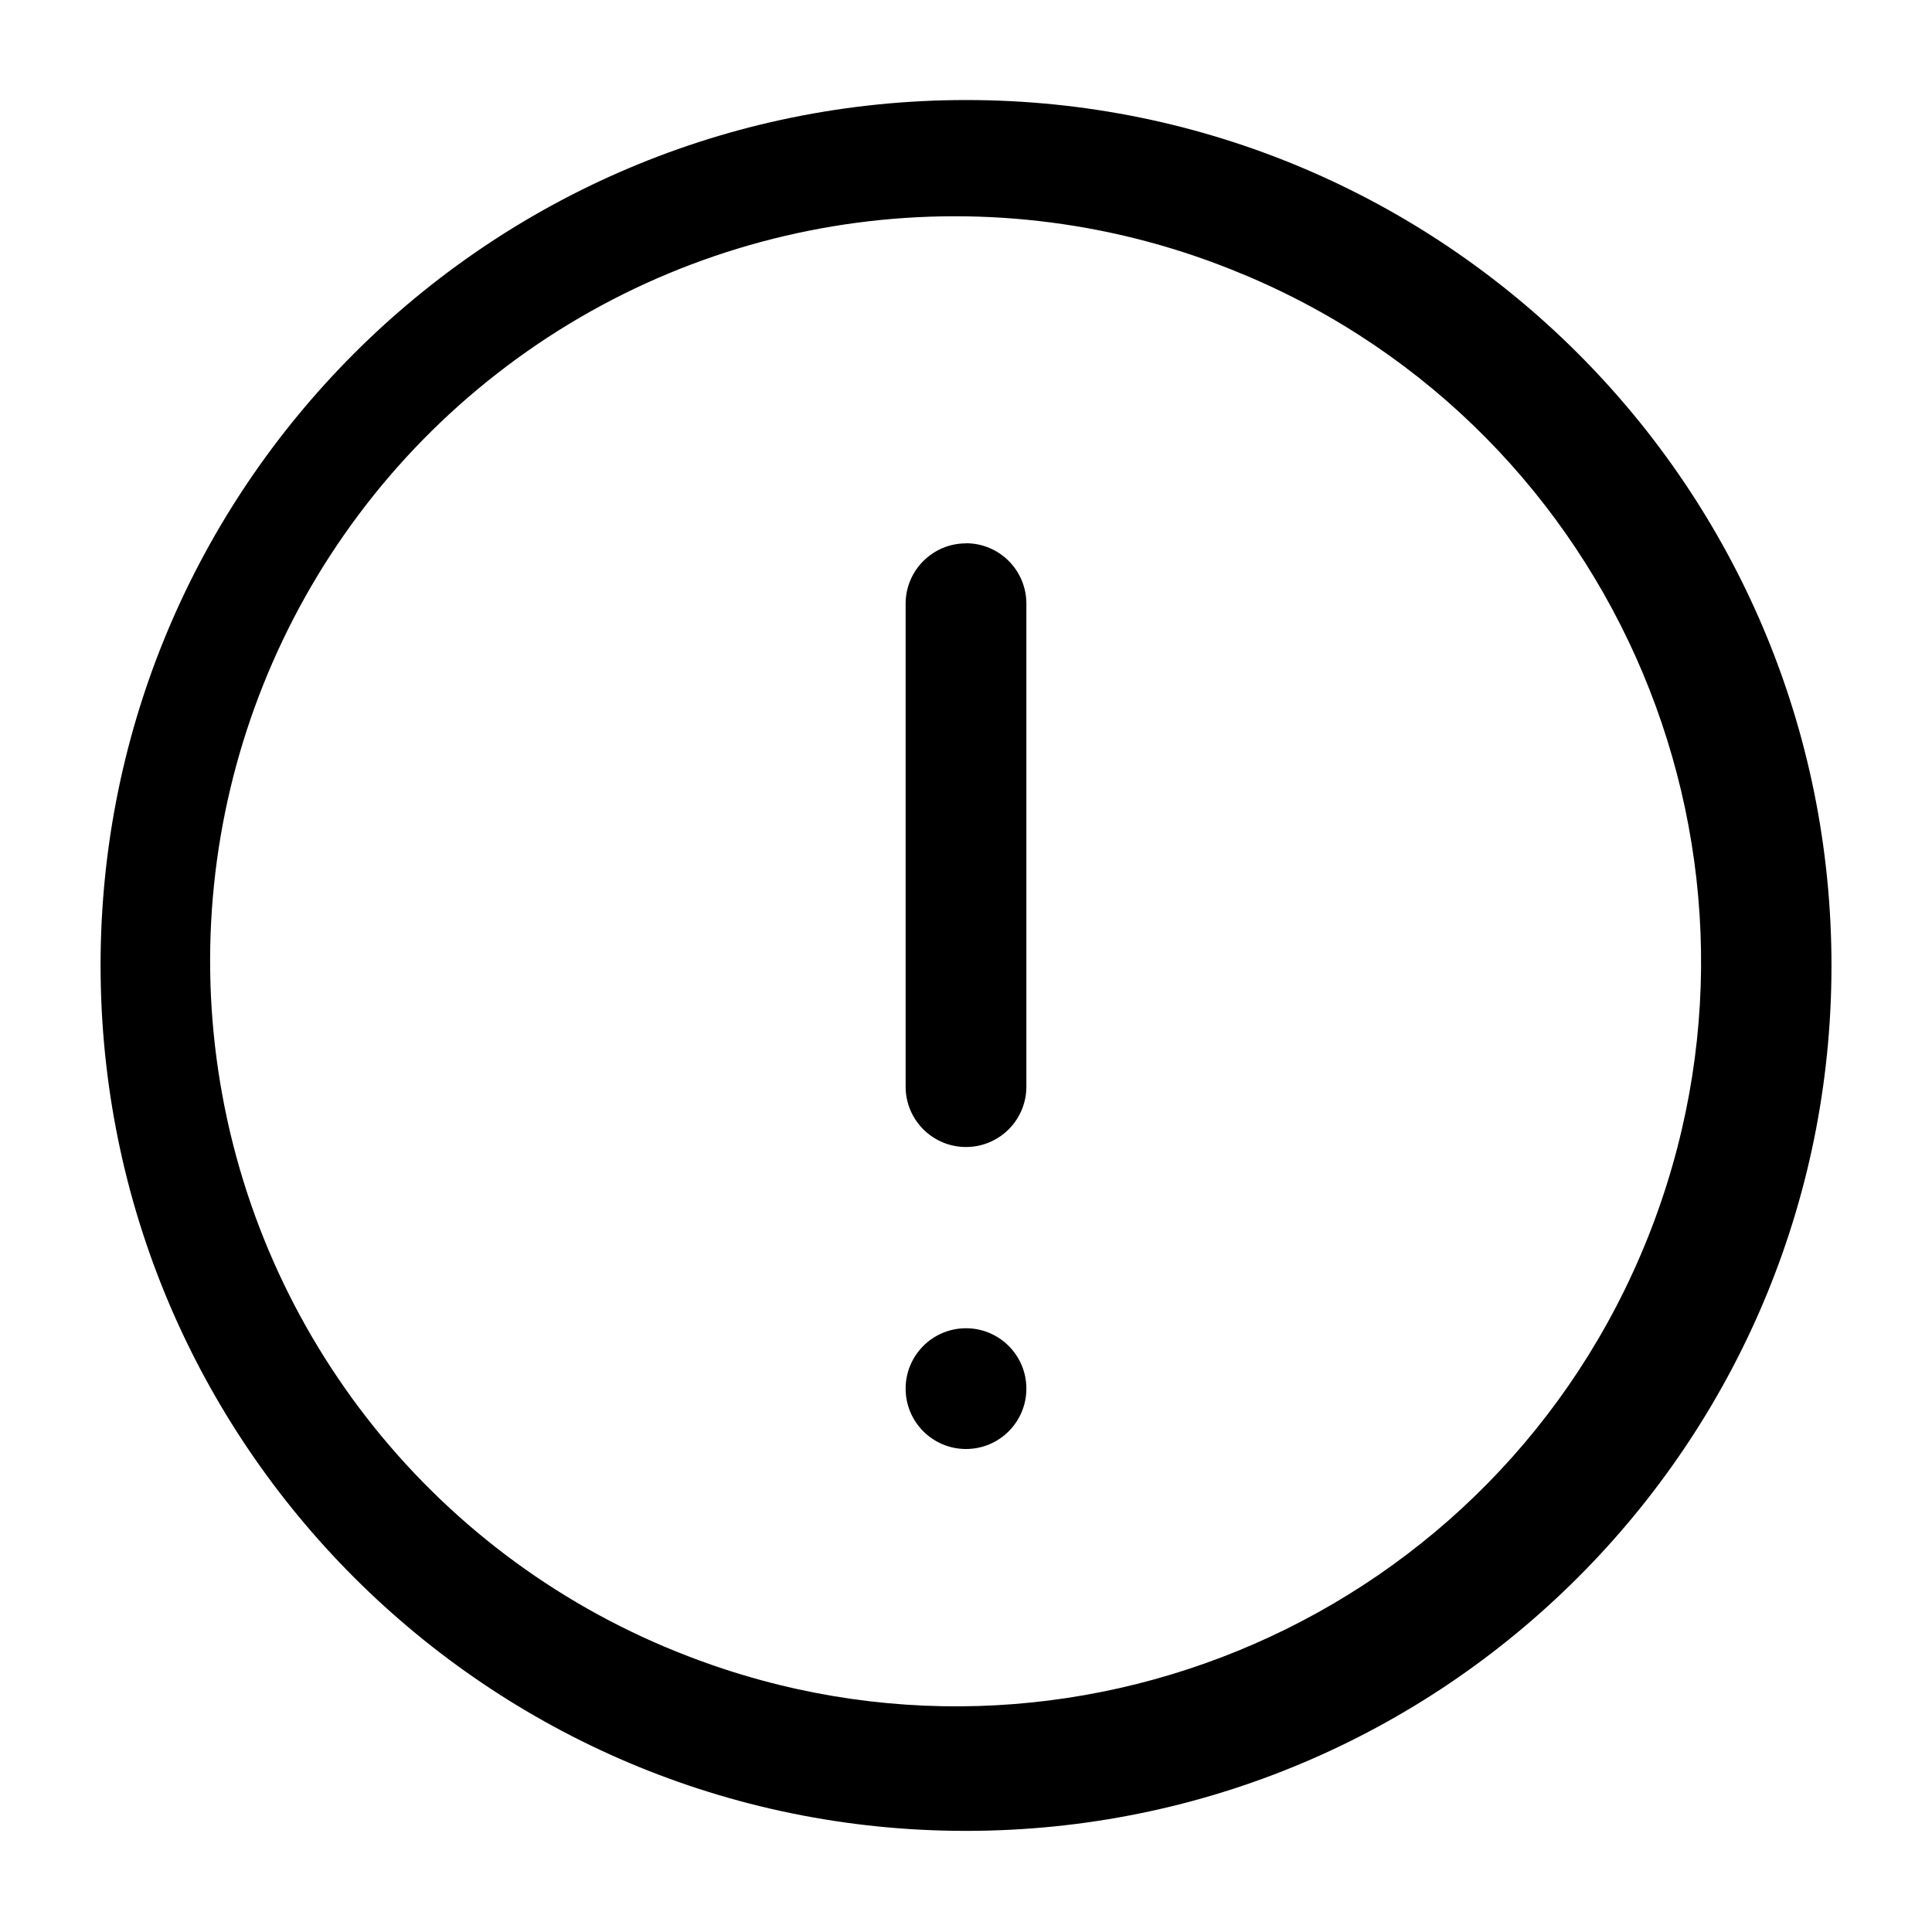
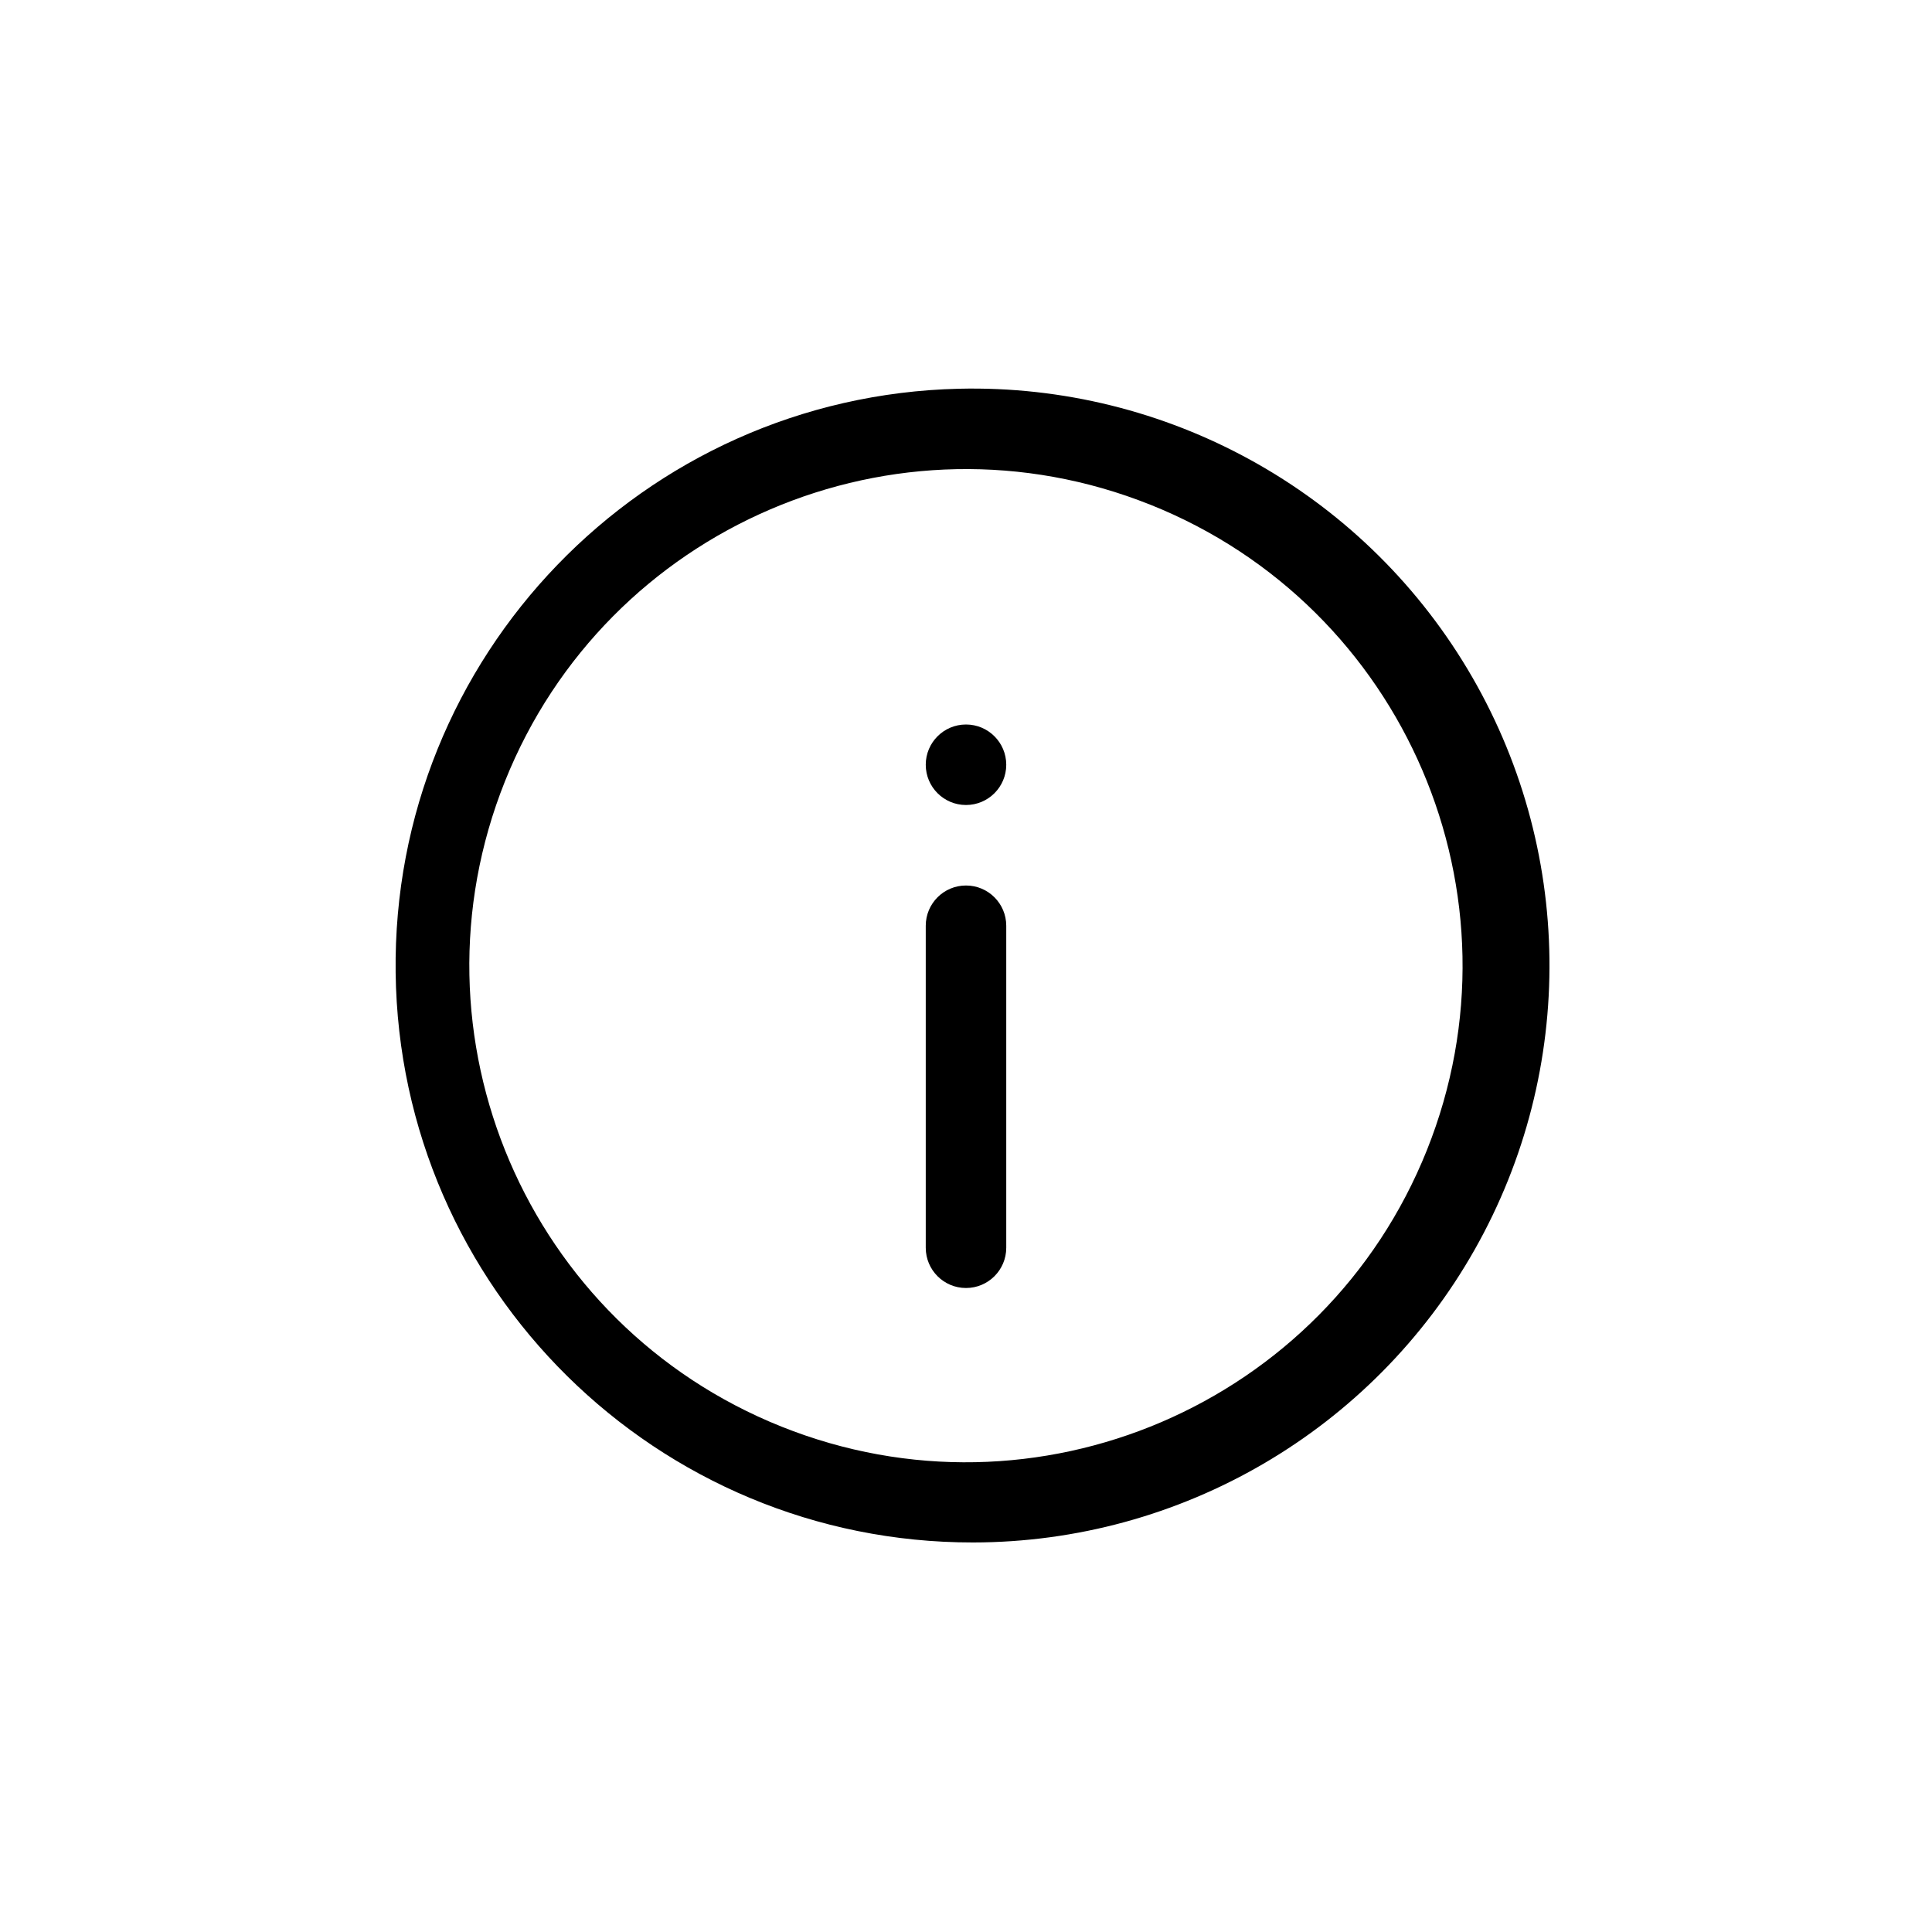
- <svg xmlns="http://www.w3.org/2000/svg" width="16" height="16" fill="currentColor" viewBox="0 0 16 16">
-   <g clip-path="url(#a)">
-     <path fill-rule="evenodd" d="M10.29 2.27a6.167 6.167 0 1 0-4.581 11.45 6.167 6.167 0 0 0 4.582-11.45ZM7.913.829a7.167 7.167 0 1 1 .175 14.333A7.167 7.167 0 0 1 7.912.829ZM8 4.499a.5.5 0 0 1 .5.5v4a.5.5 0 1 1-1 0V5a.5.5 0 0 1 .5-.5Z" clip-rule="evenodd" />
-     <path d="M8 11a.5.5 0 1 1 0 1 .5.5 0 0 1 0-1Z" />
-   </g>
-   <defs>
-     <clipPath id="a">
-       <path d="M0 0h16v16H0z" />
-     </clipPath>
-   </defs>
+ <svg xmlns="http://www.w3.org/2000/svg" width="24" height="24" fill="none" viewBox="0 0 24 24">
+   <path fill="#000" fill-rule="evenodd" d="M14.29 6.27a6.167 6.167 0 1 0-4.582 11.452A6.167 6.167 0 0 0 14.291 6.27Zm-2.378-1.441a7.167 7.167 0 1 1 .175 14.332 7.167 7.167 0 0 1-.175-14.332ZM12 11a.5.5 0 0 1 .5.5v4a.5.5 0 0 1-1 0v-4a.5.5 0 0 1 .5-.5Z" clip-rule="evenodd" />
+   <path fill="#000" d="M12 9a.5.5 0 1 1 0 1 .5.5 0 0 1 0-1Z" />
</svg>
